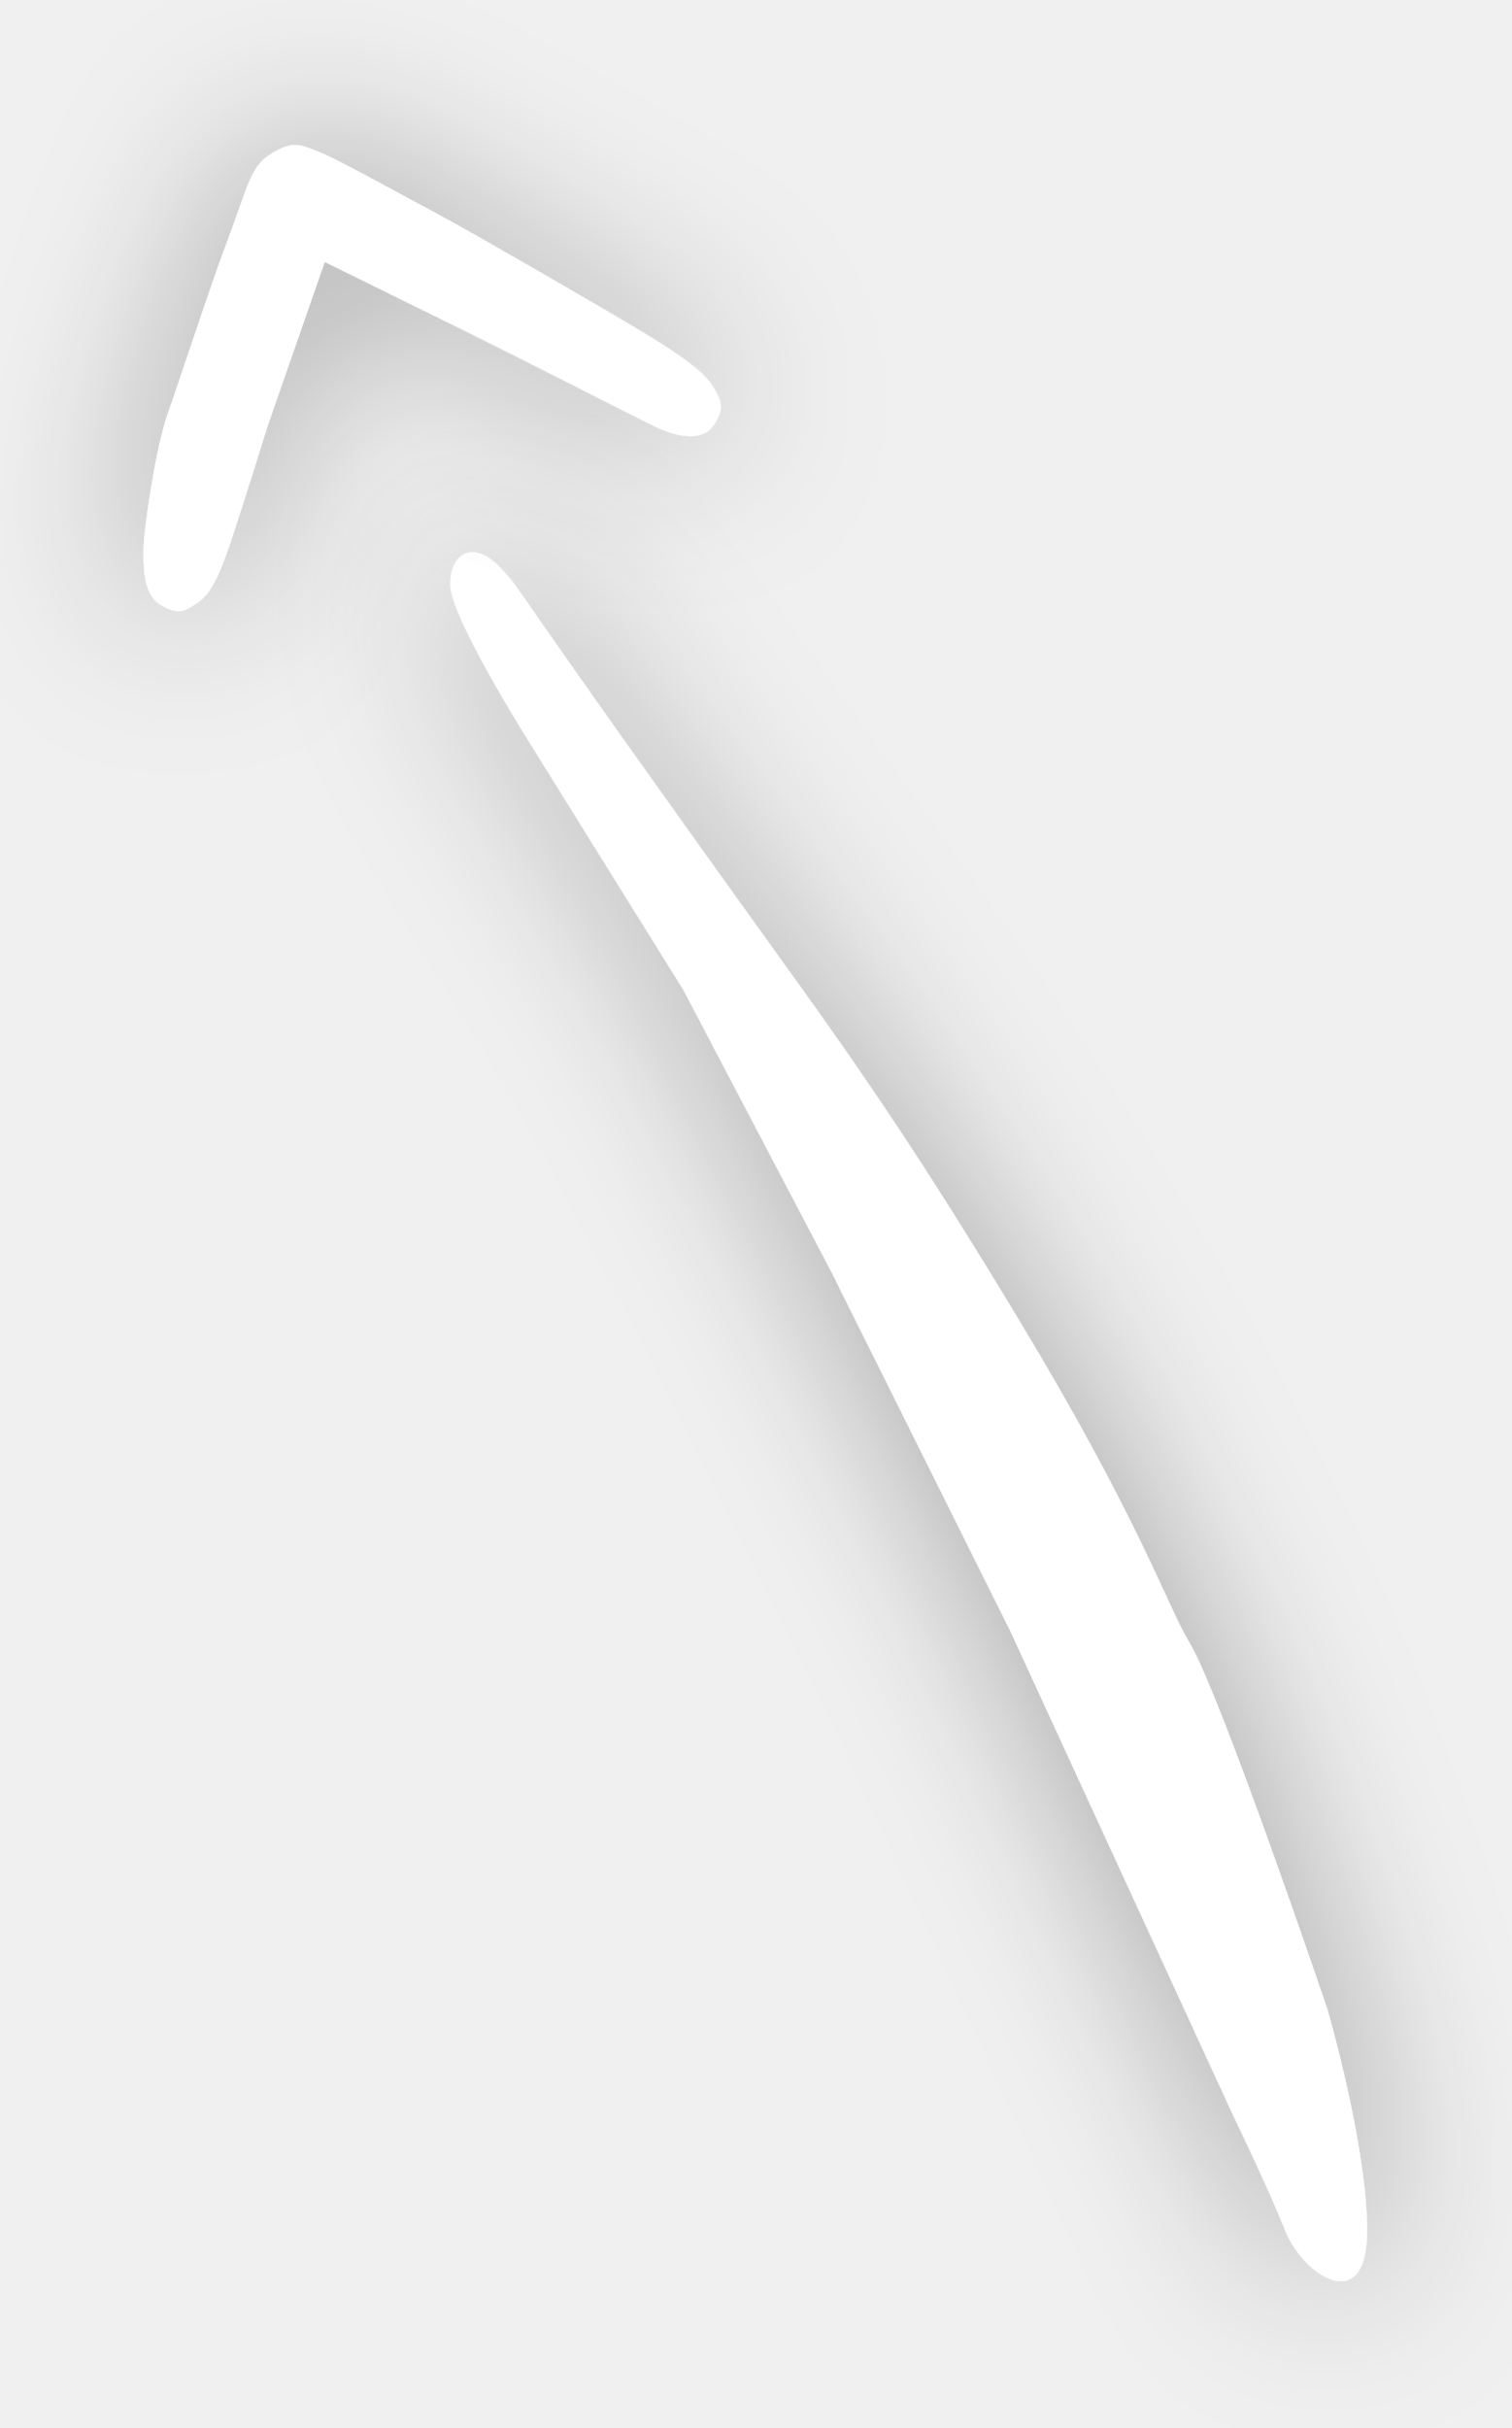
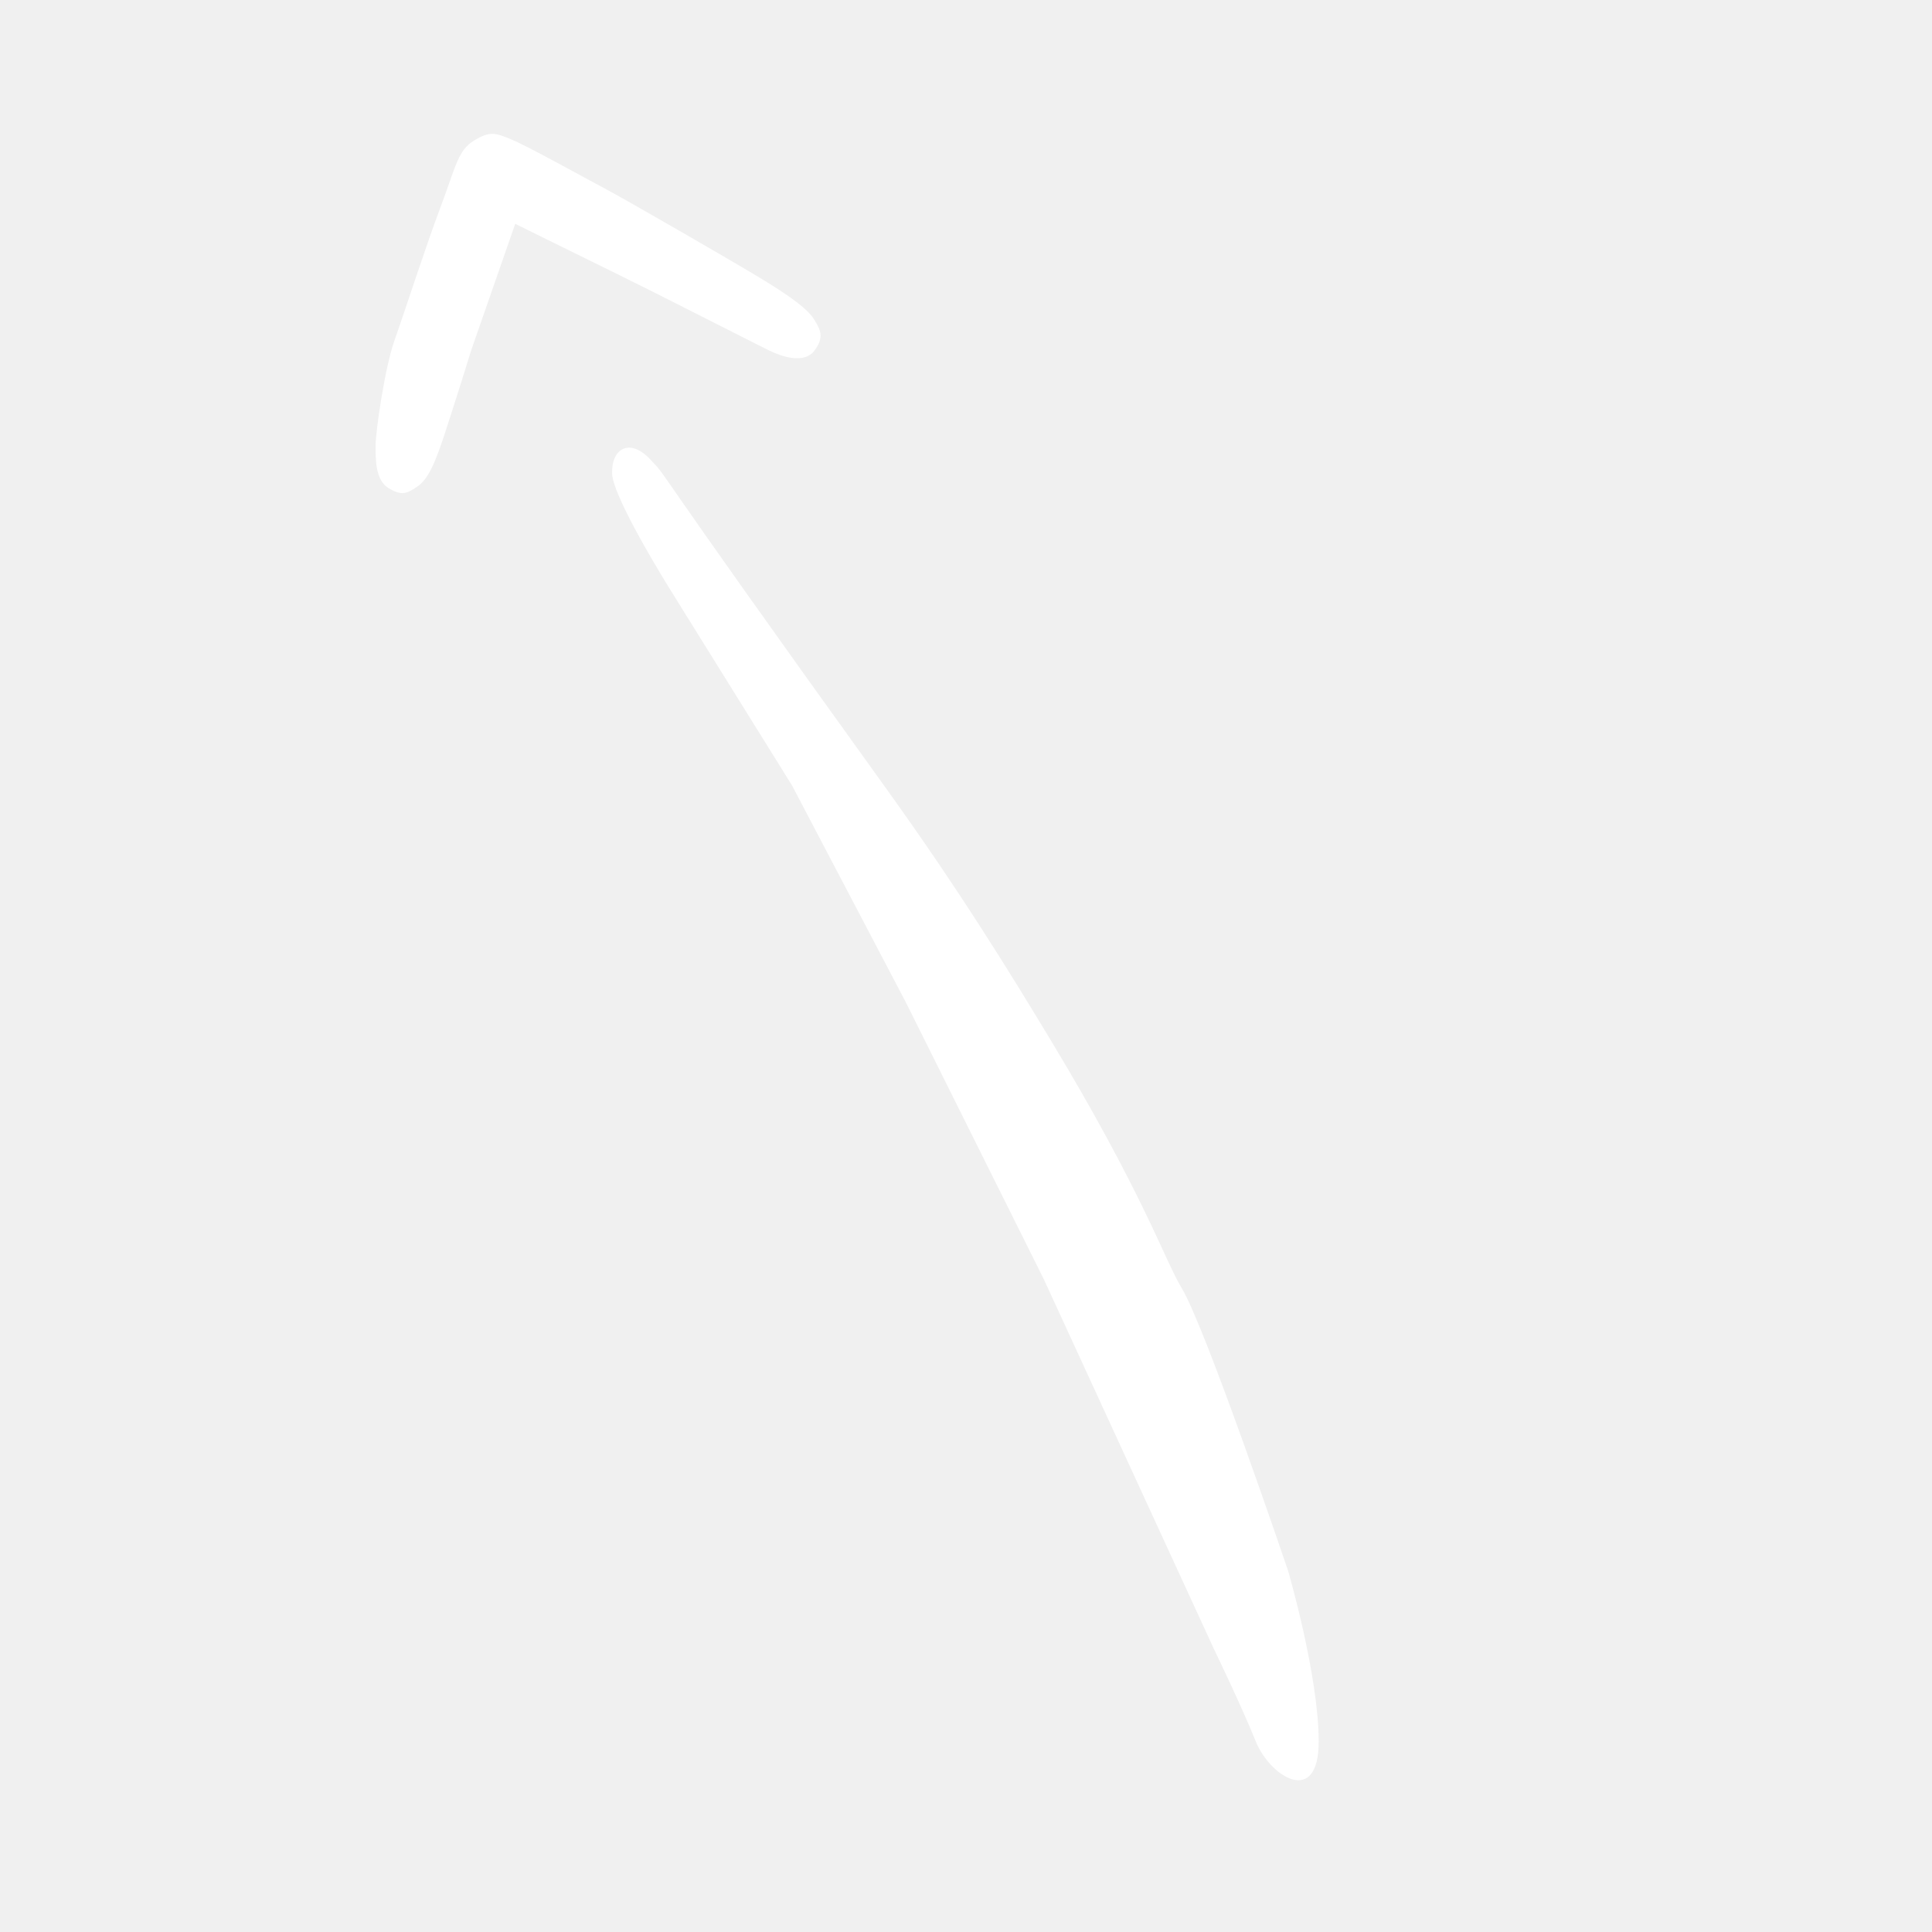
- <svg xmlns="http://www.w3.org/2000/svg" width="211px" height="339px" viewBox="0 0 211 339" version="1.1">
-   <defs>
-     <filter x="-50%" y="-50%" width="200%" height="200%" filterUnits="objectBoundingBox" id="filter-1">
-       <feOffset dx="0" dy="0" in="SourceAlpha" result="shadowOffsetOuter1" />
-       <feGaussianBlur stdDeviation="12.5" in="shadowOffsetOuter1" result="shadowBlurOuter1" />
-       <feColorMatrix values="0 0 0 0 0   0 0 0 0 0   0 0 0 0 0  0 0 0 0.35 0" in="shadowBlurOuter1" type="matrix" result="shadowMatrixOuter1" />
-       <feMerge>
-         <feMergeNode in="shadowMatrixOuter1" />
-         <feMergeNode in="SourceGraphic" />
-       </feMerge>
-     </filter>
-     <filter x="-50%" y="-50%" width="200%" height="200%" filterUnits="objectBoundingBox" id="filter-2">
-       <feOffset dx="0" dy="0" in="SourceAlpha" result="shadowOffsetOuter1" />
-       <feGaussianBlur stdDeviation="12.5" in="shadowOffsetOuter1" result="shadowBlurOuter1" />
-       <feColorMatrix values="0 0 0 0 0   0 0 0 0 0   0 0 0 0 0  0 0 0 0.35 0" in="shadowBlurOuter1" type="matrix" result="shadowMatrixOuter1" />
-       <feMerge>
-         <feMergeNode in="shadowMatrixOuter1" />
-         <feMergeNode in="SourceGraphic" />
-       </feMerge>
-     </filter>
-   </defs>
+ <svg xmlns="http://www.w3.org/2000/svg" width="350px" height="350px" viewBox="0 0 350 350" version="1.1">
+   <defs />
  <g id="Page-1" stroke="none" stroke-width="1" fill="none" fill-rule="evenodd">
-     <path d="M69.829,79.255 C73.6,83.288 66.983,75.559 112.142,138.293 C125.818,157.292 134.883,172.076 142.211,184.206 C159.079,212.127 163.001,224.286 166.051,229.306 C170.426,236.506 185.355,280.577 185.355,280.577 C185.355,280.577 190.892,299.527 190.892,311.499 C190.892,323.47 182.036,317.805 179.506,311.499 C176.976,305.192 171.948,294.806 171.948,294.806 L141.121,227.795 L116.128,177.629 L95.484,138.293 L73.6,103.115 C73.6,103.115 63.029,86.276 62.887,81.783 C62.745,77.291 66.058,75.222 69.829,79.255 Z" id="Path-1" fill="#FFFFFF" filter="url(#filter-1)" />
-     <path d="M45.34,36.545 L37.422,59.281 C37.422,59.281 34.216,69.643 32.202,75.682 C30.189,81.72 28.923,83.31 27.316,84.339 C25.71,85.369 24.8,85.881 22.382,84.426 C19.964,82.971 20.039,79.063 20.039,76.712 C20.039,74.361 21.659,62.742 23.489,57.596 C25.319,52.45 29.09,40.719 31.87,33.341 C34.65,25.964 34.947,23.265 37.88,21.467 C40.813,19.668 41.795,20.079 44.779,21.323 C47.763,22.568 57.841,28.184 61.478,30.104 C65.116,32.024 84.682,43.294 90.191,46.653 C95.7,50.012 98.431,52.135 99.529,53.942 C100.627,55.749 101.38,57.073 99.529,59.531 C97.678,61.989 93.624,60.604 91.414,59.531 C89.204,58.458 70.163,48.744 64.172,45.819 C58.181,42.894 45.34,36.545 45.34,36.545 Z" id="Path-2" fill="#FFFFFF" filter="url(#filter-2)" />
+     <path d="M117.829,83.255 C121.6,87.288 114.983,79.559 160.142,142.293 C173.818,161.292 182.883,176.076 190.211,188.206 C207.079,216.127 211.001,228.286 214.051,233.306 C218.426,240.506 233.355,284.577 233.355,284.577 C233.355,284.577 238.892,303.527 238.892,315.499 C238.892,327.47 230.036,321.805 227.506,315.499 C224.976,309.192 219.948,298.806 219.948,298.806 L189.121,231.795 L164.128,181.629 L143.484,142.293 L121.6,107.115 C121.6,107.115 111.029,90.276 110.887,85.783 C110.745,81.291 114.058,79.222 117.829,83.255 L117.829,83.255 Z" id="Path-1" fill="#FFFFFF" />
+     <path d="M93.34,40.545 L85.422,63.281 C85.422,63.281 82.216,73.643 80.202,79.682 C78.189,85.72 76.923,87.31 75.316,88.339 C73.71,89.369 72.8,89.881 70.382,88.426 C67.964,86.971 68.039,83.063 68.039,80.712 C68.039,78.361 69.659,66.742 71.489,61.596 C73.319,56.45 77.09,44.719 79.87,37.341 C82.65,29.964 82.947,27.265 85.88,25.467 C88.813,23.668 89.795,24.079 92.779,25.323 C95.763,26.568 105.841,32.184 109.478,34.104 C113.116,36.024 132.682,47.294 138.191,50.653 C143.7,54.012 146.431,56.135 147.529,57.942 C148.627,59.749 149.38,61.073 147.529,63.531 C145.678,65.989 141.624,64.604 139.414,63.531 C137.204,62.458 118.163,52.744 112.172,49.819 C106.181,46.894 93.34,40.545 93.34,40.545 L93.34,40.545 Z" id="Path-2" fill="#FFFFFF" />
  </g>
</svg>
